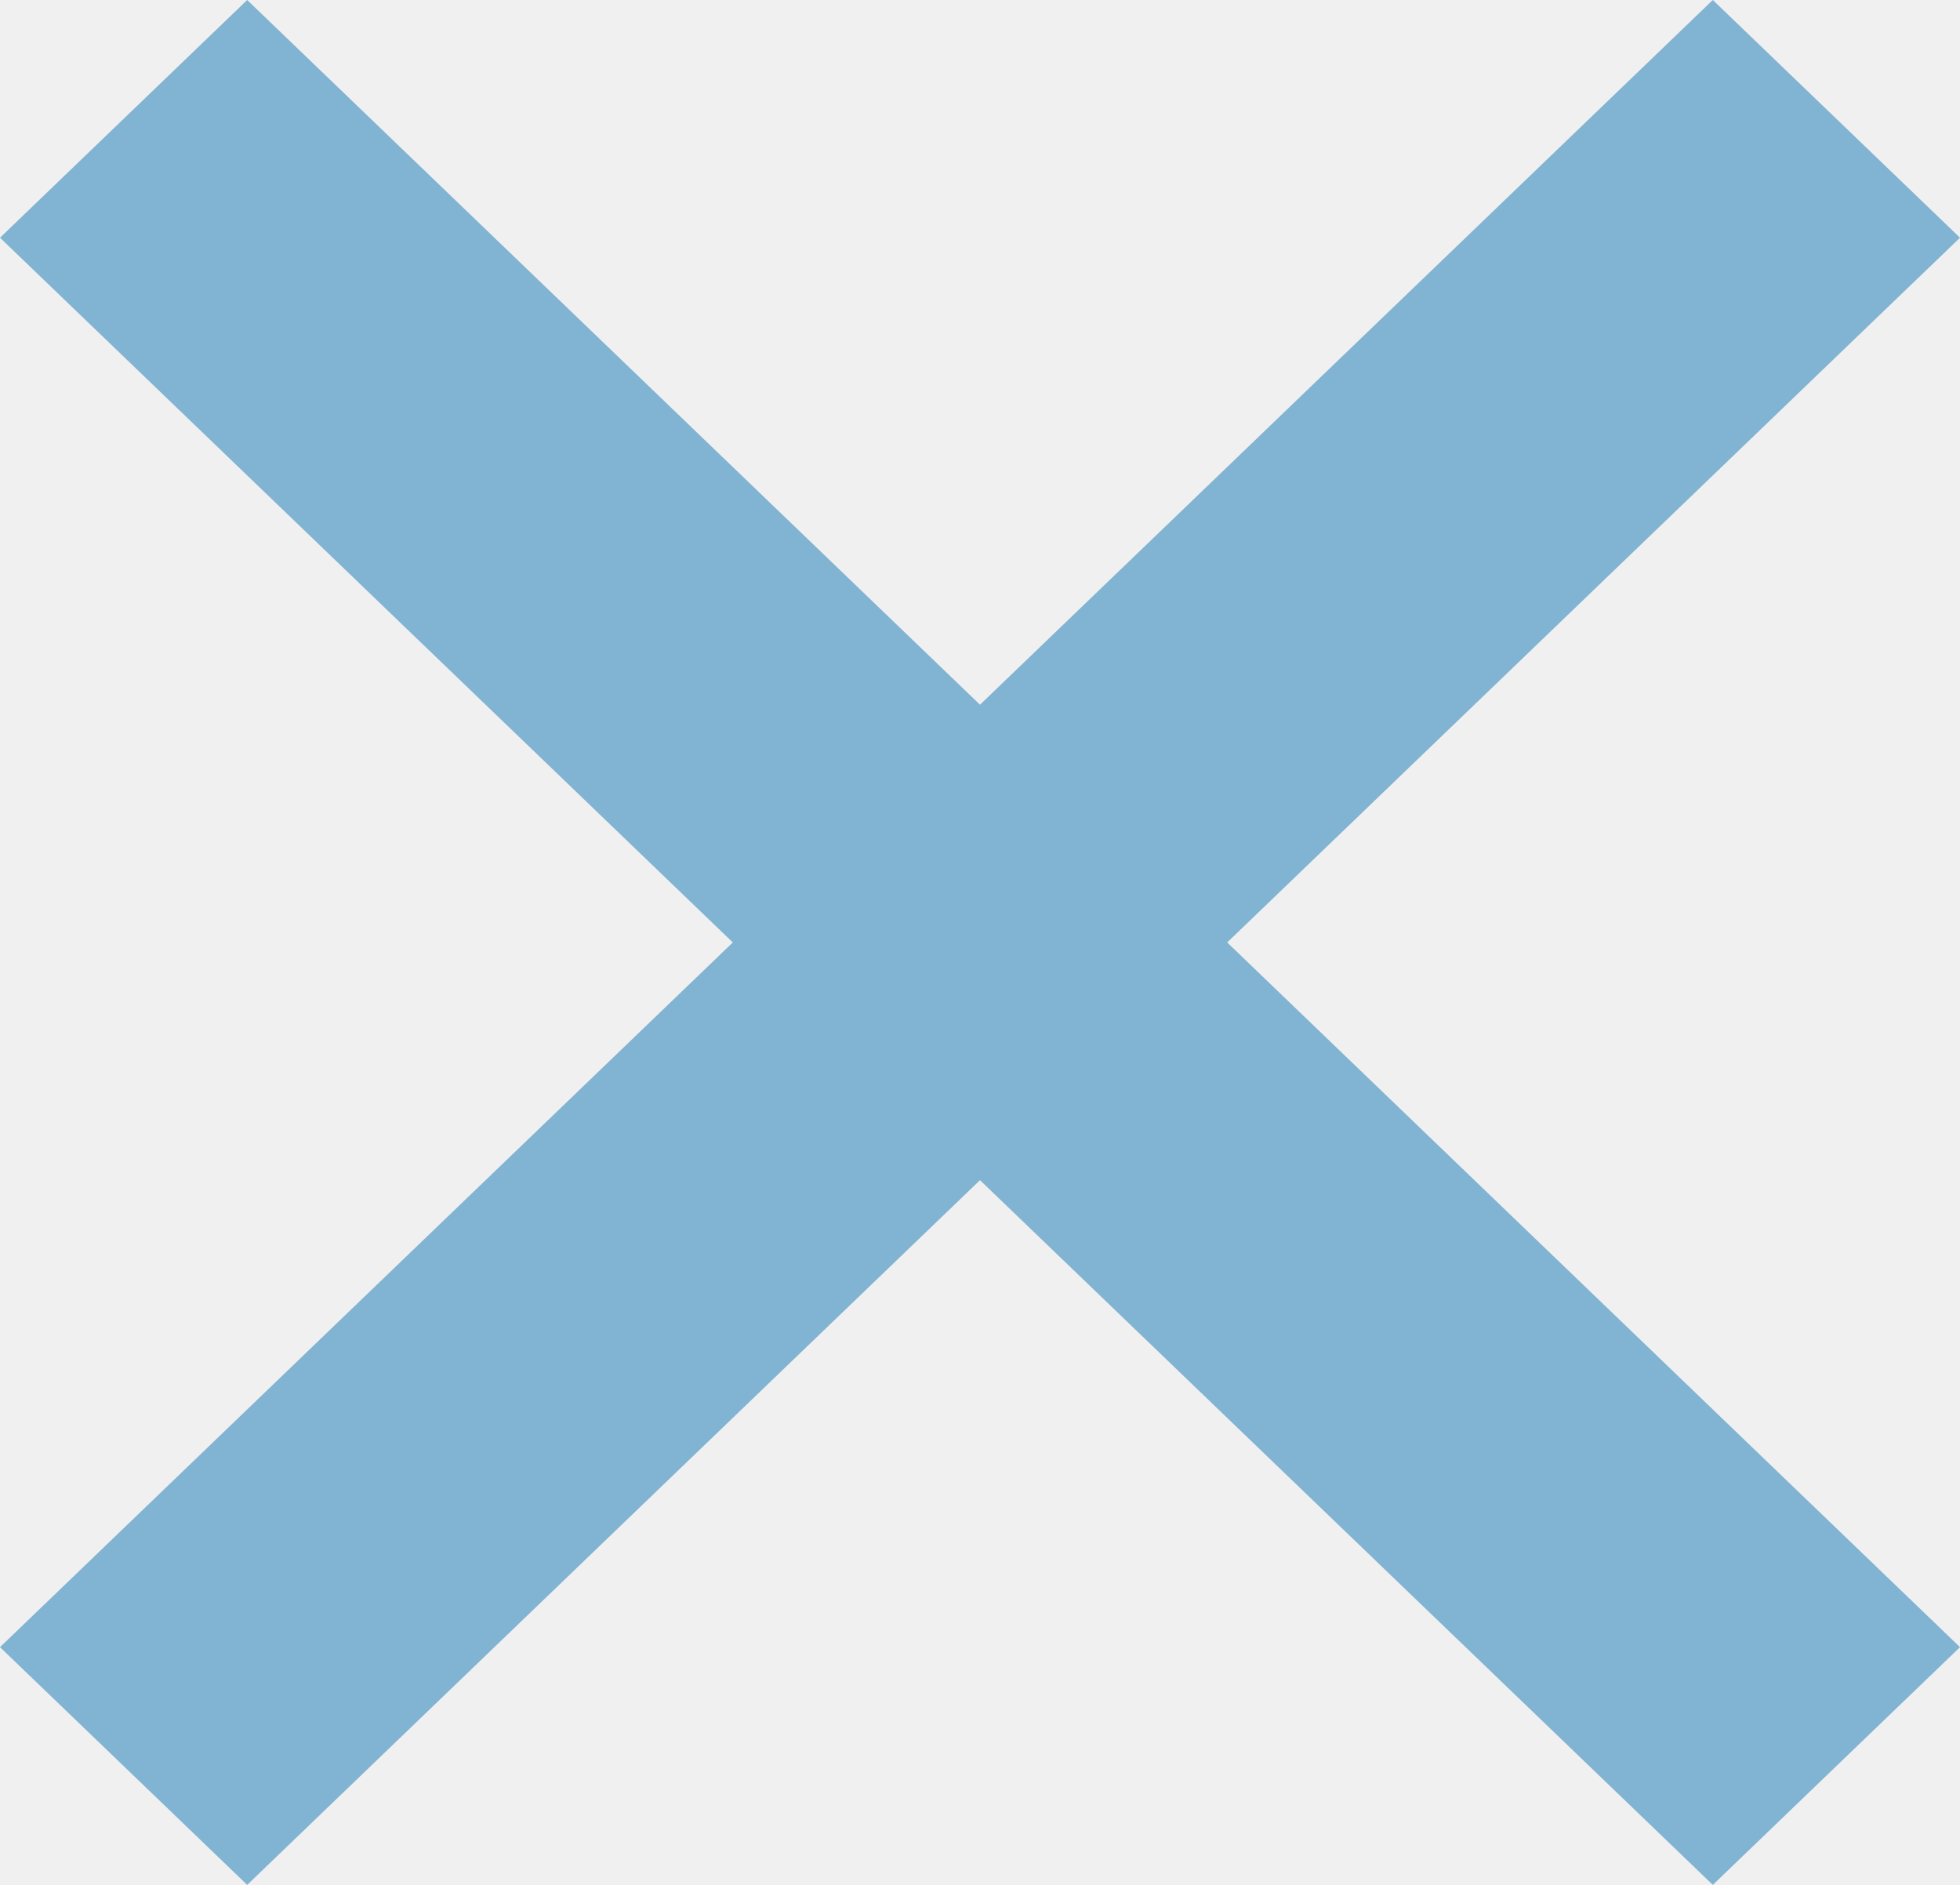
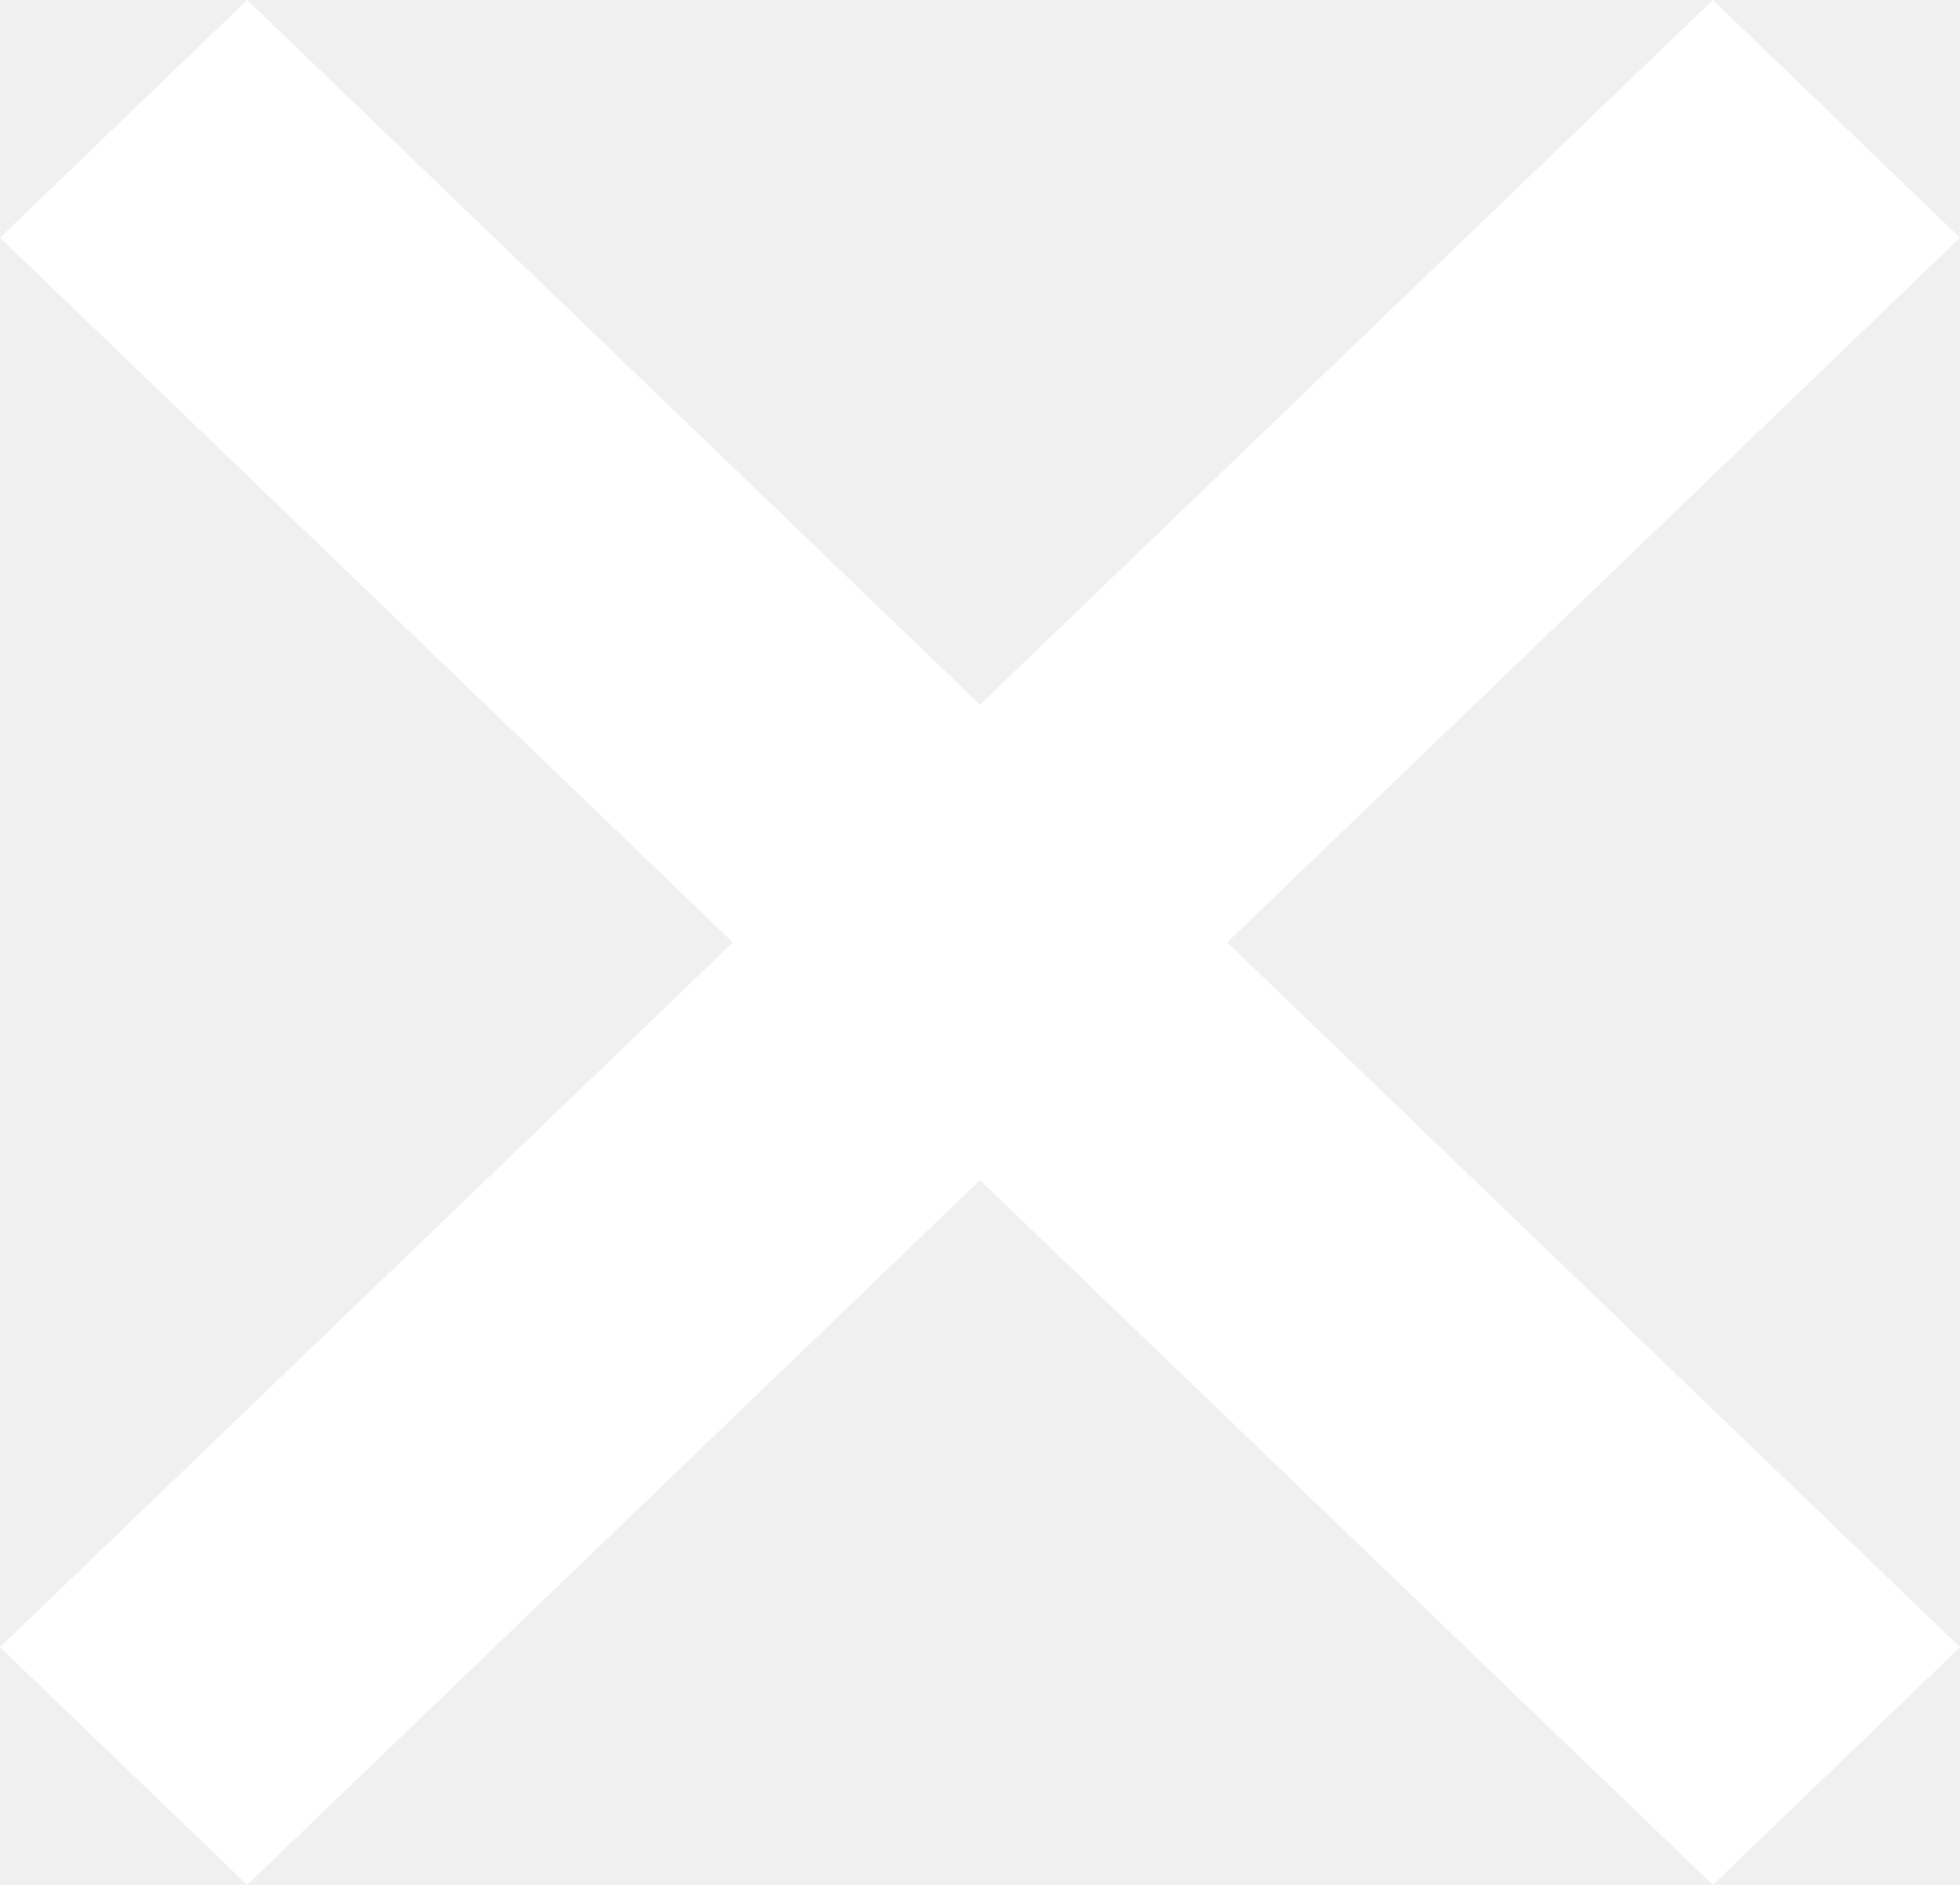
- <svg xmlns="http://www.w3.org/2000/svg" width="26" height="25" viewBox="0 0 26 25" fill="none">
-   <path d="M26 3.153L22.721 0L13 9.347L3.279 0L0 3.153L9.721 12.5L0 21.847L3.279 25L13 15.653L22.721 25L26 21.847L16.279 12.5L26 3.153Z" fill="#81B3D2" />
+ <svg xmlns="http://www.w3.org/2000/svg" width="26" height="25" viewBox="0 0 26 25" fill="#fff">
+   <path d="M26 3.153L22.721 0L13 9.347L3.279 0L0 3.153L9.721 12.5L0 21.847L3.279 25L13 15.653L22.721 25L26 21.847L16.279 12.5L26 3.153Z" />
</svg>
